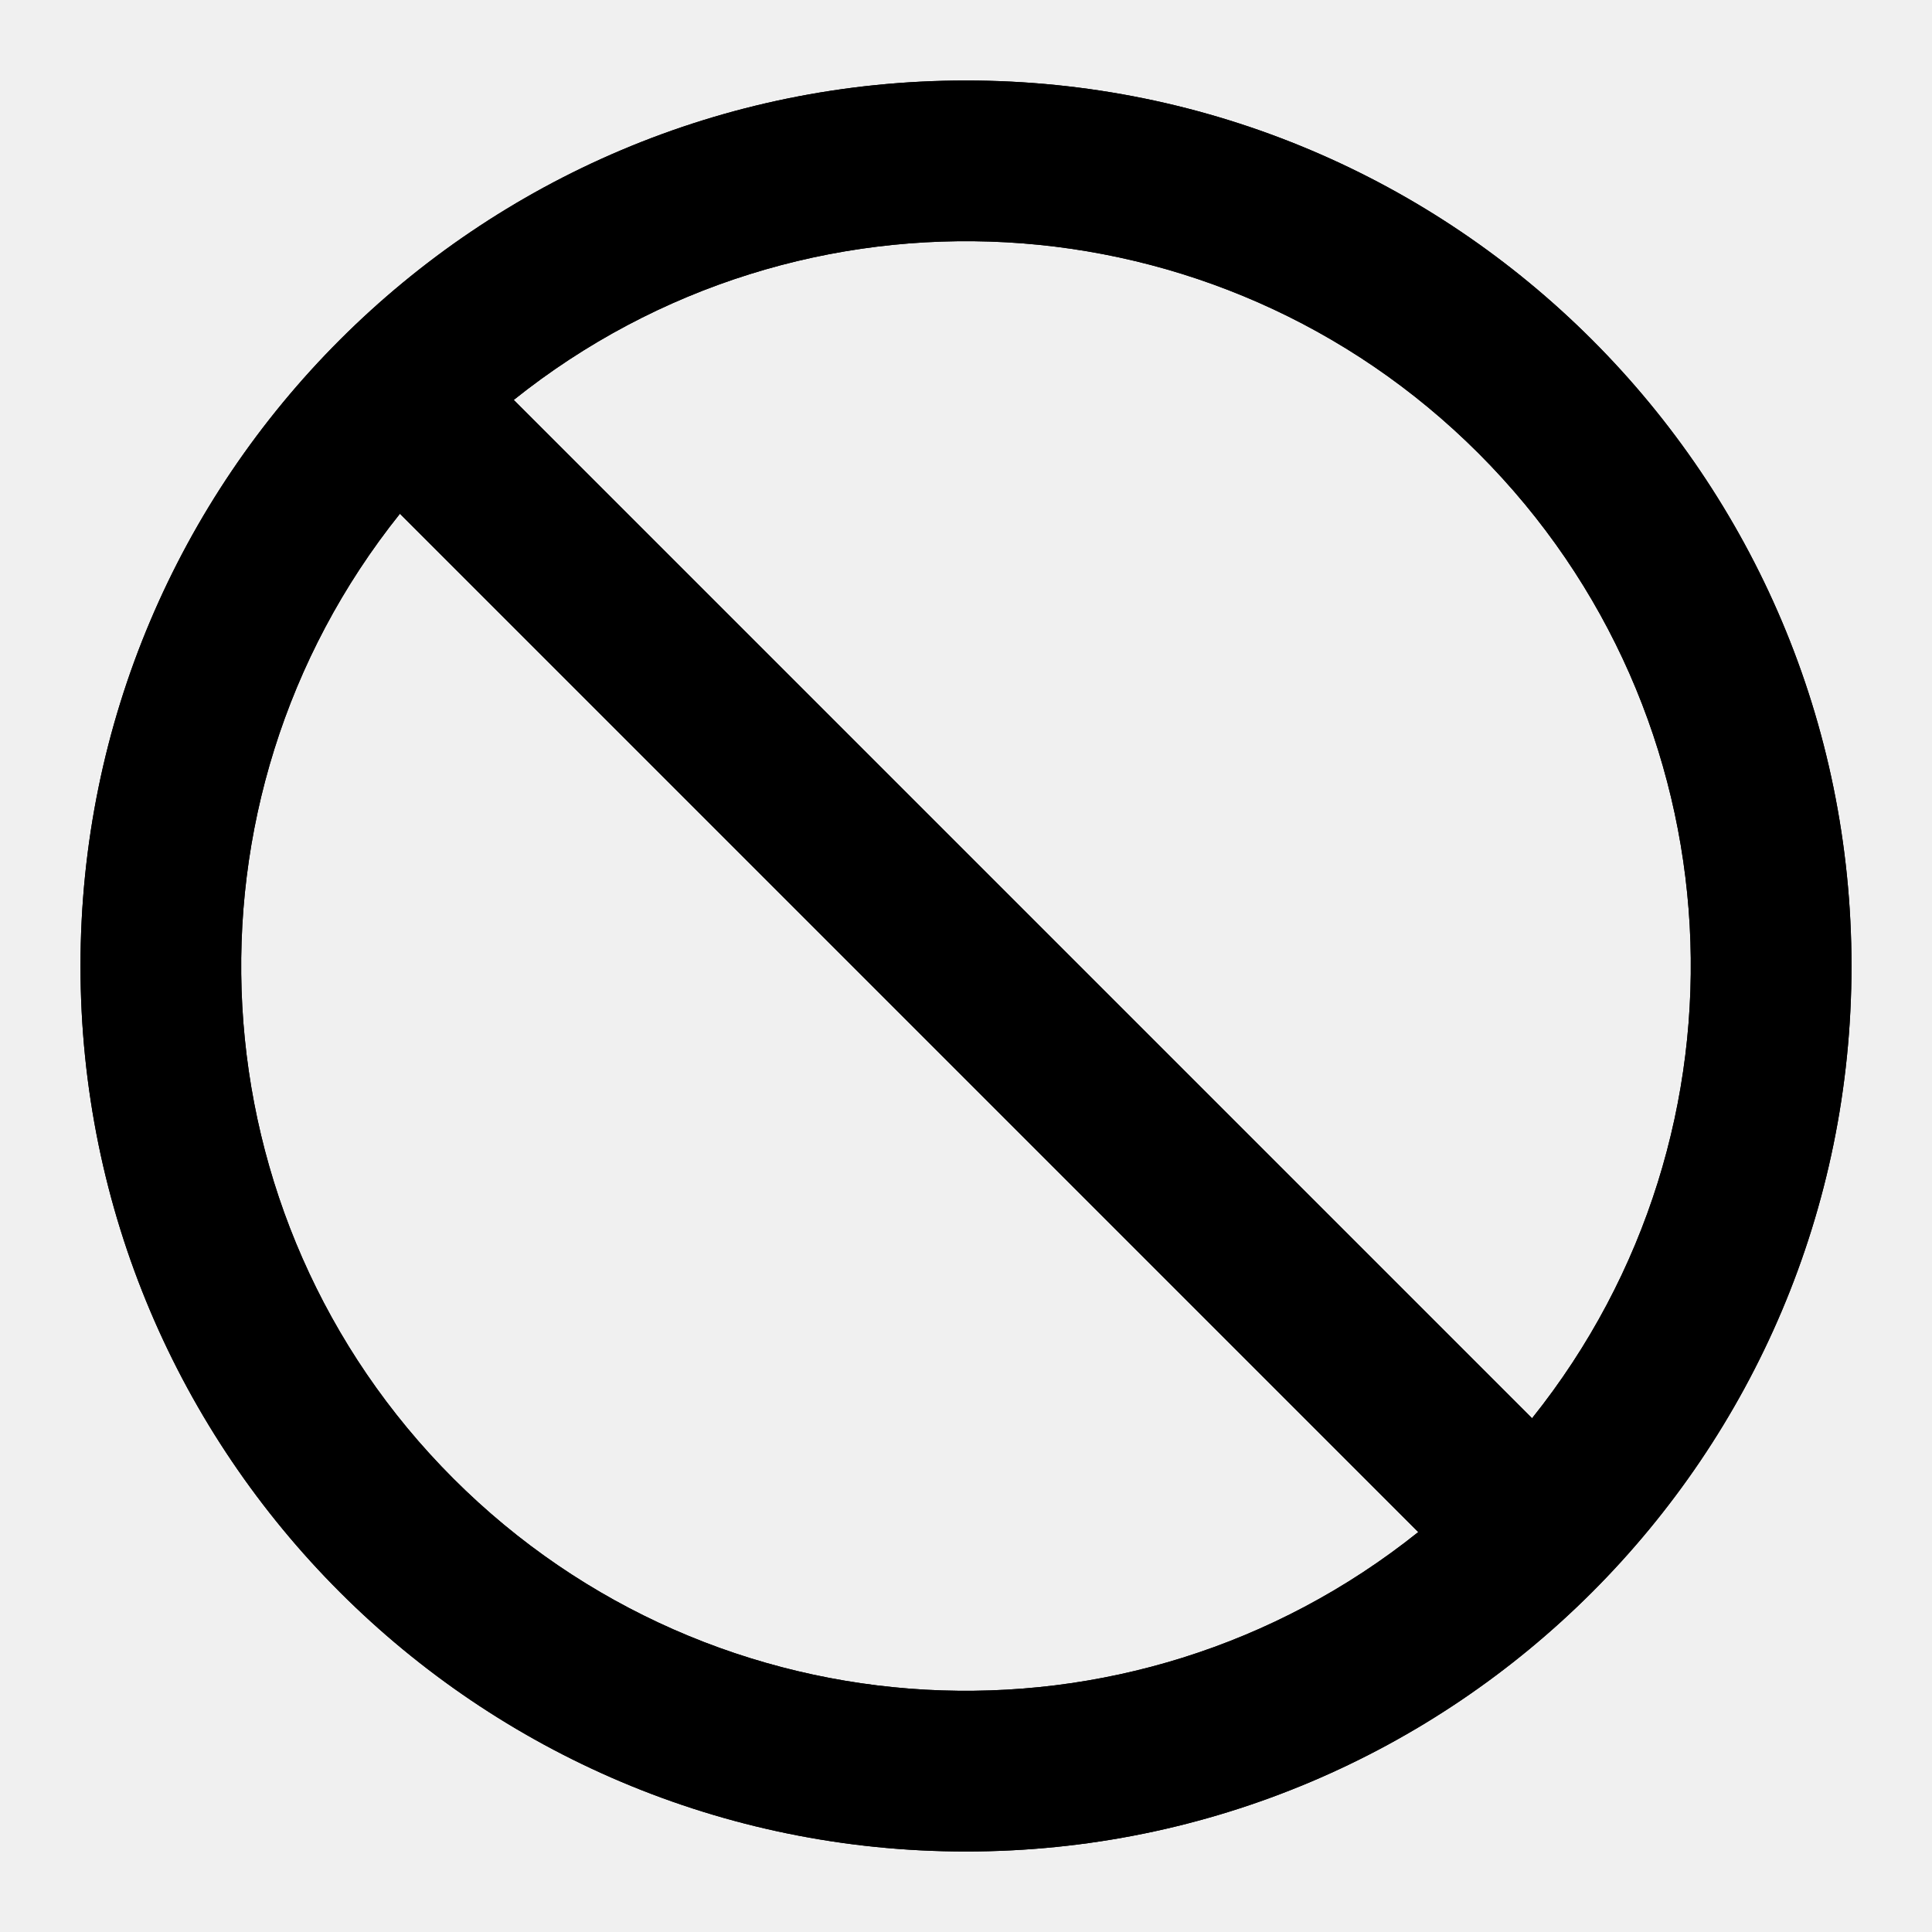
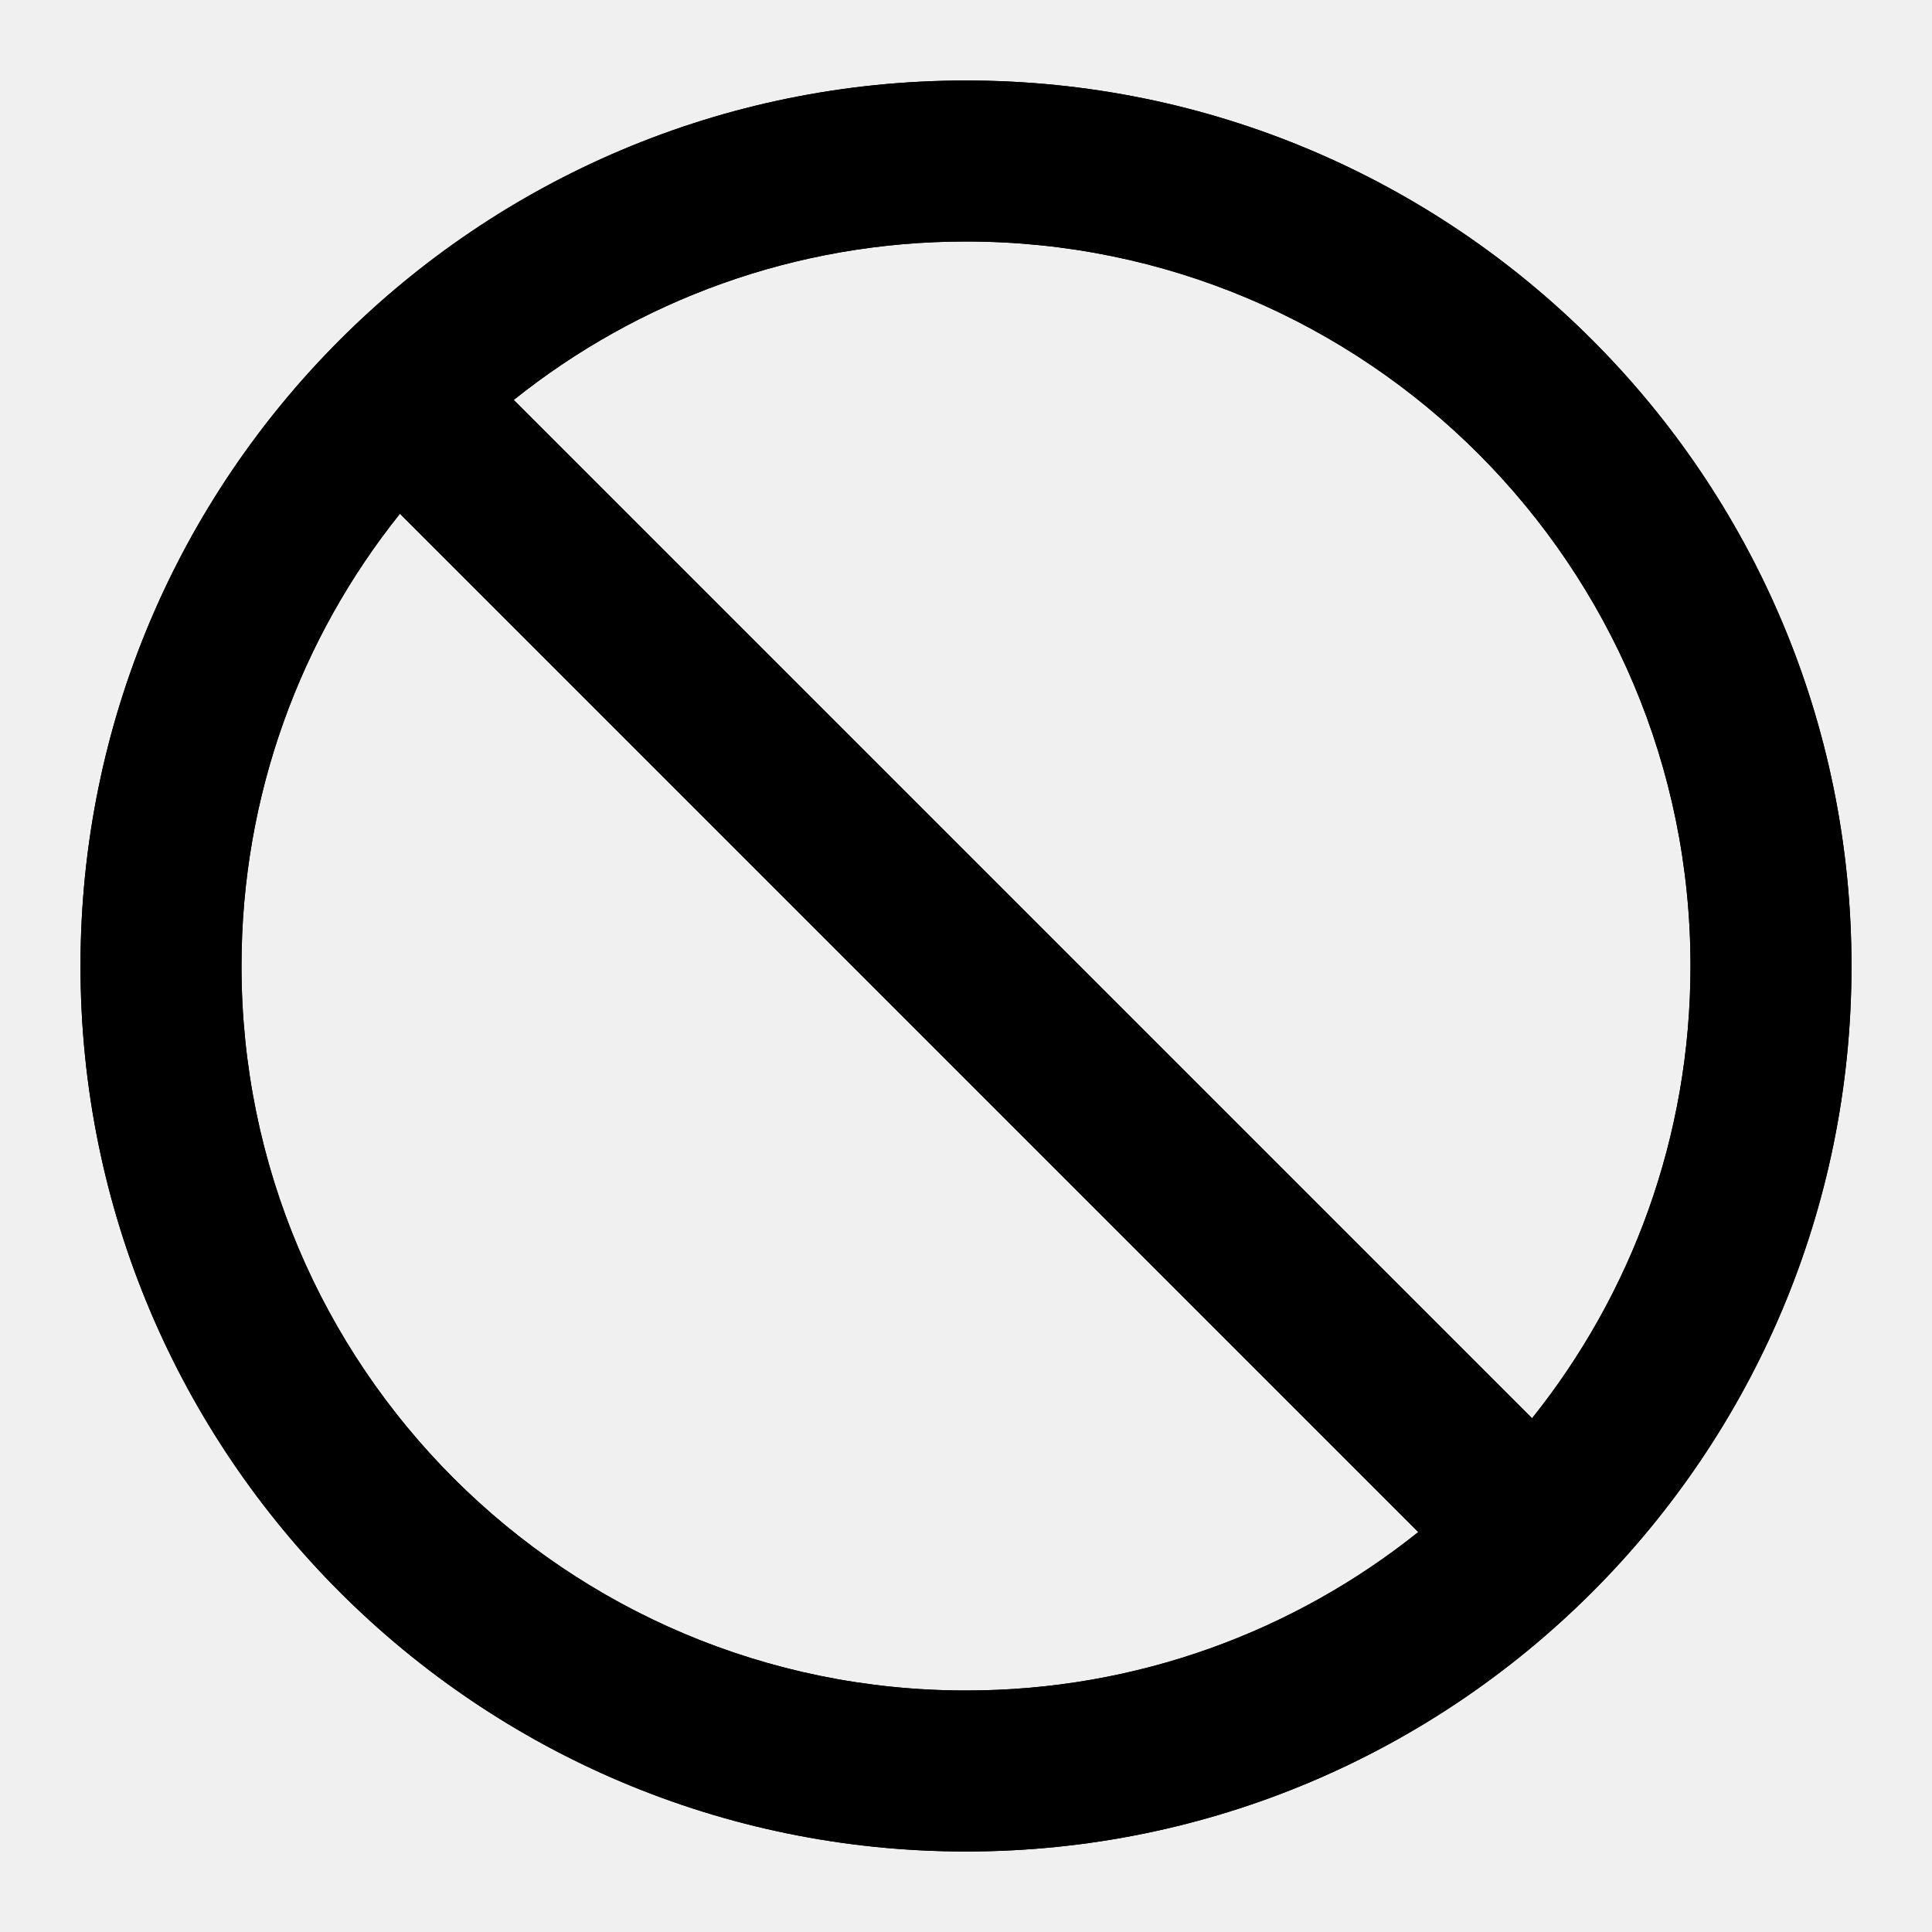
- <svg xmlns="http://www.w3.org/2000/svg" xmlns:xlink="http://www.w3.org/1999/xlink" width="24" height="24" viewBox="0 0 24 24">
+ <svg xmlns="http://www.w3.org/2000/svg" xmlns:xlink="http://www.w3.org/1999/xlink" width="24px" height="24px" viewBox="0 0 24 24" version="1.1">
  <defs>
-     <path id="a" d="M4.968 6.382a9 9 0 0 0 12.65 12.65L4.968 6.382zm1.414-1.414l12.65 12.65a9 9 0 0 0-12.65-12.65zM12 23C5.925 23 1 18.075 1 12S5.925 1 12 1s11 4.925 11 11-4.925 11-11 11z" />
+     <path d="M4.968,6.382 C3.736,7.922 3,9.875 3,12 C3,16.971 7.029,21 12,21 C14.125,21 16.078,20.264 17.618,19.032 L4.968,6.382 Z M6.382,4.968 L19.032,17.618 C20.264,16.078 21,14.125 21,12 C21,7.029 16.971,3 12,3 C9.875,3 7.922,3.736 6.382,4.968 Z M12,23 C5.925,23 1,18.075 1,12 C1,5.925 5.925,1 12,1 C18.075,1 23,5.925 23,12 C23,18.075 18.075,23 12,23 Z" id="path-1" />
  </defs>
-   <g fill="none" fill-rule="evenodd">
-     <mask id="b" fill="#fff">
-       <use xlink:href="#a" />
-     </mask>
-     <use fill="#000" fill-rule="nonzero" xlink:href="#a" />
-     <g fill="#000" mask="url(#b)">
-       <path d="M0 0h24v24H0z" />
+   <g id="Symbols" stroke="none" stroke-width="1" fill="none" fill-rule="evenodd">
+     <g id="Icons-/-24px-/-slash">
+       <mask id="mask-2" fill="white">
+         <use xlink:href="#path-1" />
+       </mask>
+       <use id="Combined-Shape" fill="#000000" fill-rule="nonzero" xlink:href="#path-1" />
+       <g id="UI/Color/Flat/Black" mask="url(#mask-2)" fill="#000000">
+         <rect id="Base" x="0" y="0" width="24" height="24" />
+       </g>
    </g>
  </g>
</svg>
